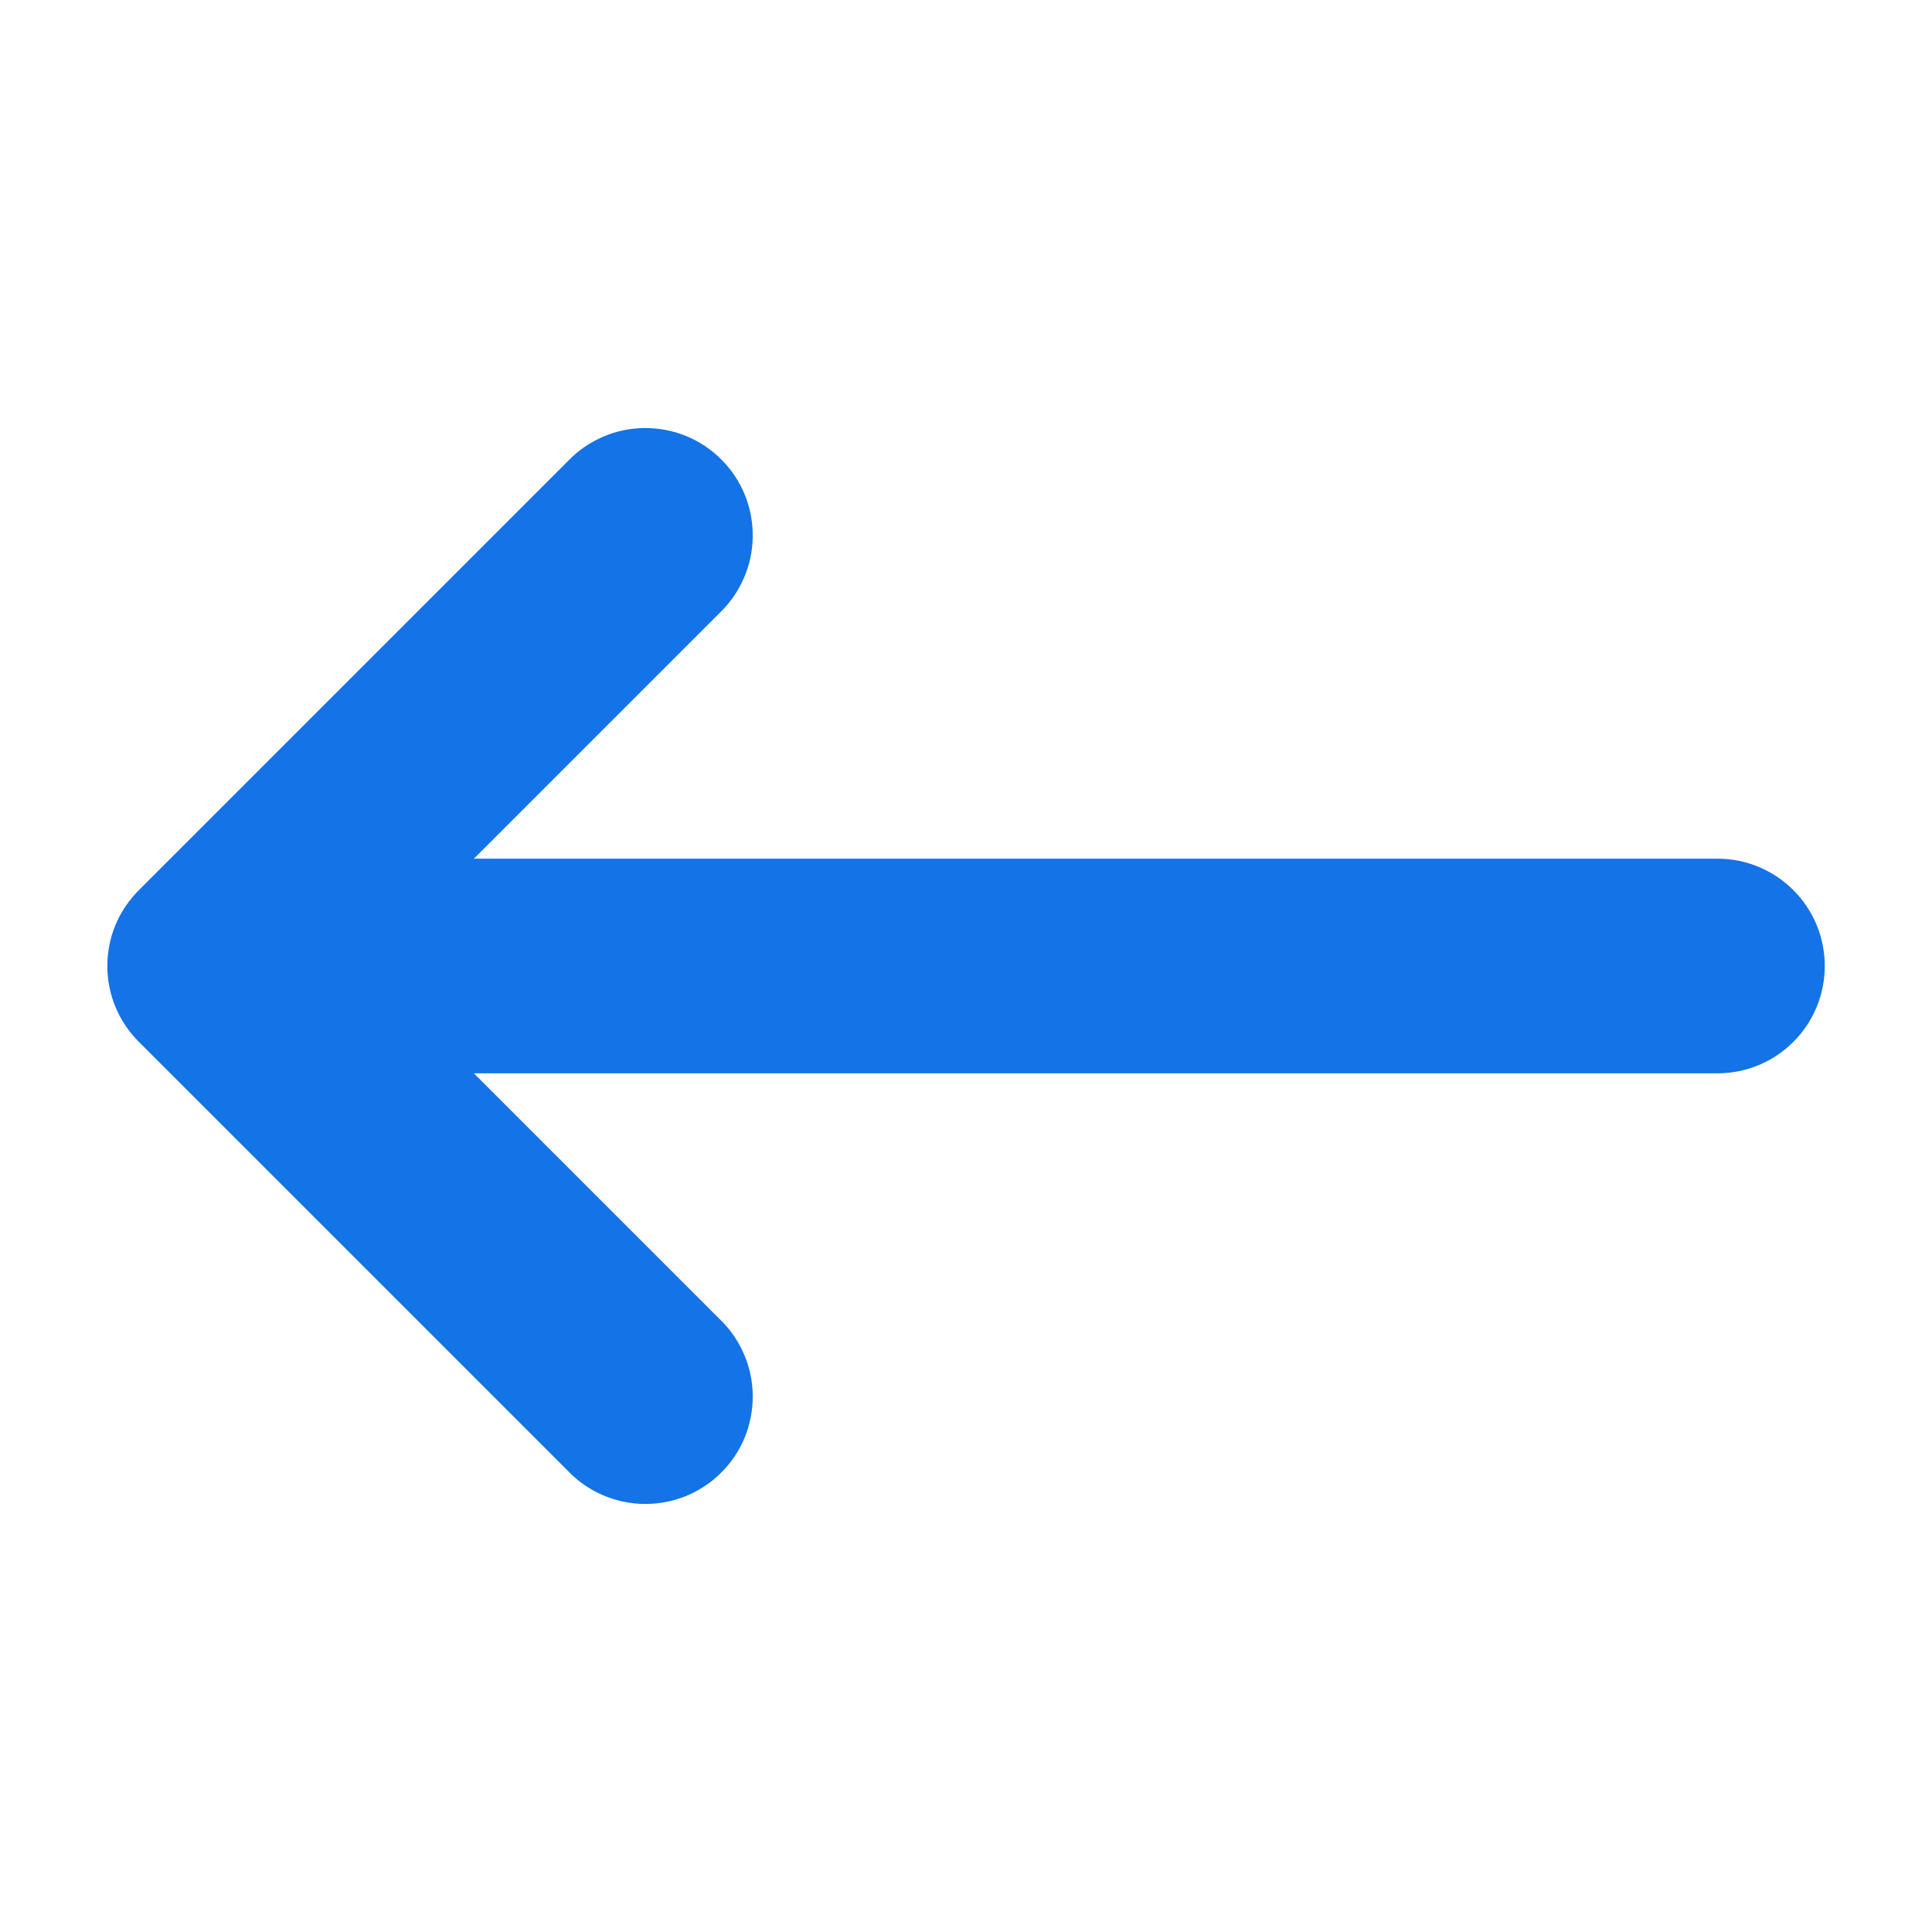
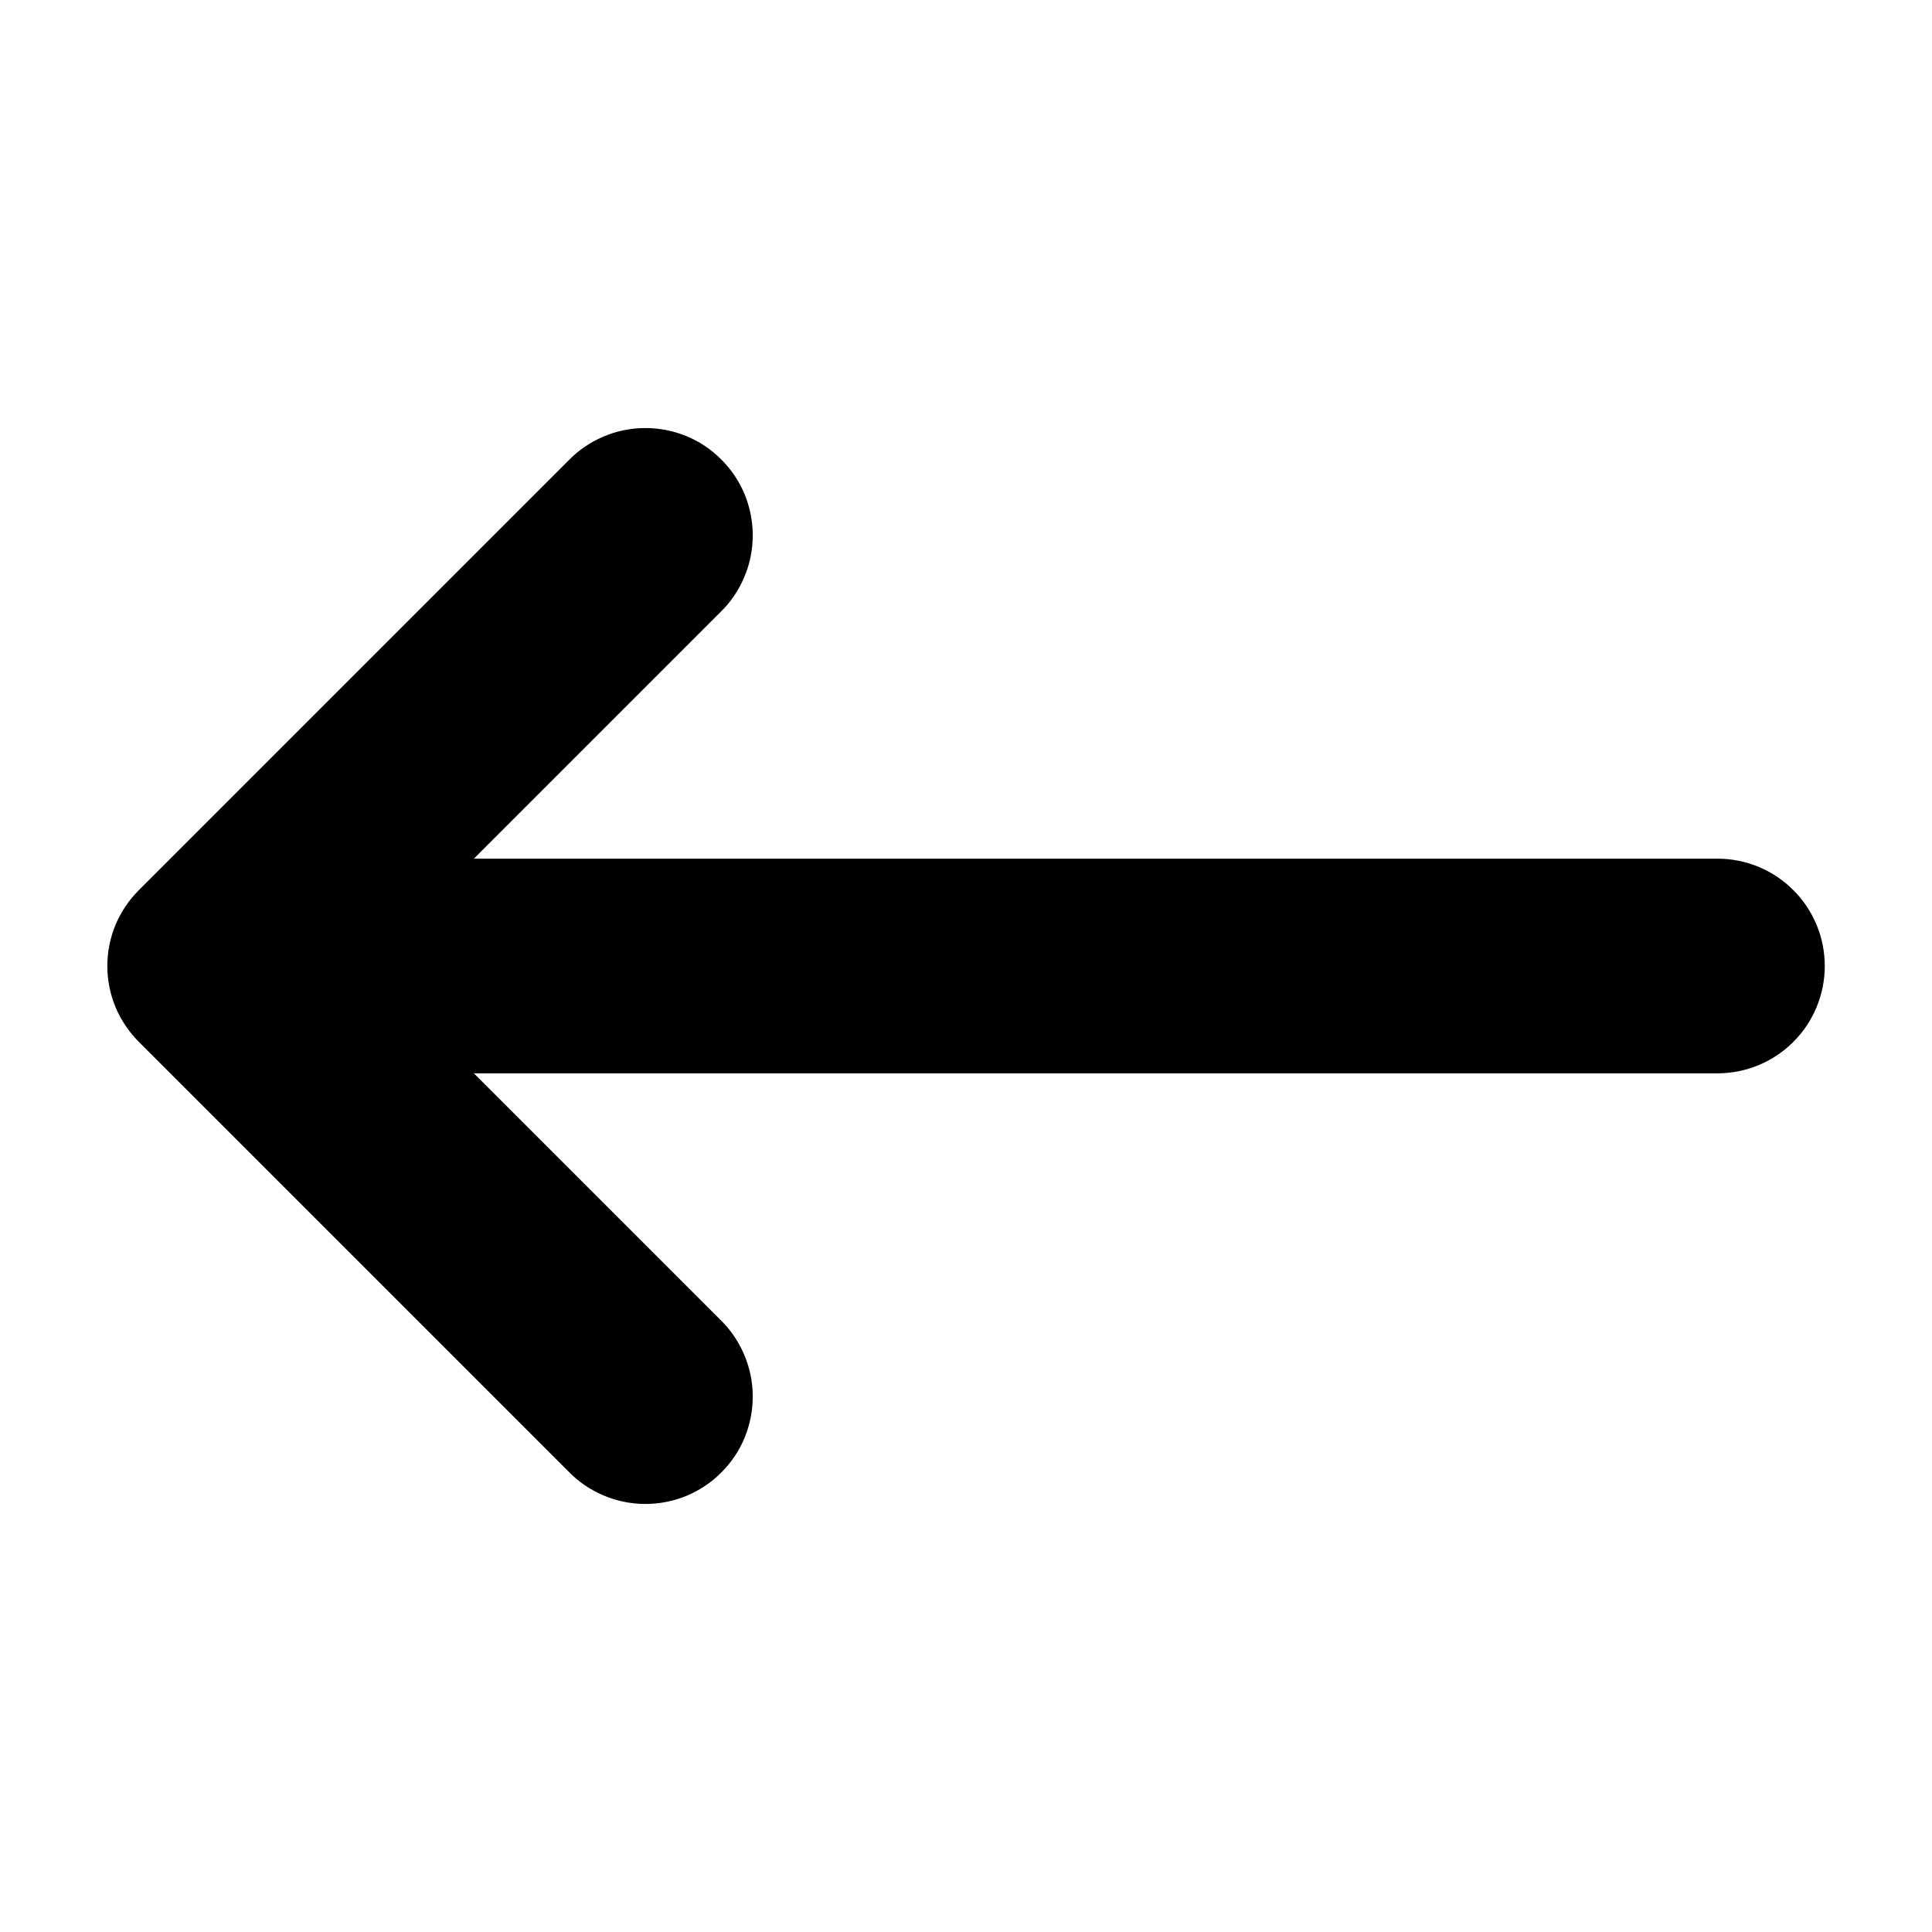
<svg xmlns="http://www.w3.org/2000/svg" width="18" height="18" viewBox="0 0 18 18" fill="none">
-   <path d="M16.001 8H4.415L6.708 5.707C6.804 5.615 6.88 5.504 6.932 5.382C6.985 5.26 7.012 5.129 7.013 4.996C7.014 4.864 6.989 4.732 6.939 4.609C6.889 4.486 6.814 4.374 6.72 4.281C6.627 4.187 6.515 4.112 6.392 4.062C6.269 4.012 6.137 3.987 6.005 3.988C5.872 3.989 5.741 4.016 5.619 4.069C5.497 4.121 5.386 4.197 5.294 4.293L1.294 8.293C1.201 8.386 1.127 8.496 1.076 8.617C1.026 8.738 1 8.869 1 9C1 9.131 1.026 9.262 1.076 9.383C1.127 9.504 1.201 9.614 1.294 9.707L5.294 13.707C5.386 13.803 5.497 13.879 5.619 13.931C5.741 13.983 5.872 14.011 6.005 14.012C6.137 14.013 6.269 13.988 6.392 13.938C6.515 13.887 6.627 13.813 6.72 13.719C6.814 13.626 6.889 13.514 6.939 13.391C6.989 13.268 7.014 13.136 7.013 13.004C7.012 12.871 6.985 12.74 6.932 12.618C6.88 12.496 6.804 12.385 6.708 12.293L4.415 10H16.001C16.266 10 16.521 9.895 16.708 9.707C16.896 9.52 17.001 9.265 17.001 9C17.001 8.735 16.896 8.48 16.708 8.293C16.521 8.105 16.266 8 16.001 8Z" fill="#1473E6" />
+   <path d="M16.001 8H4.415L6.708 5.707C6.804 5.615 6.88 5.504 6.932 5.382C6.985 5.26 7.012 5.129 7.013 4.996C7.014 4.864 6.989 4.732 6.939 4.609C6.889 4.486 6.814 4.374 6.72 4.281C6.627 4.187 6.515 4.112 6.392 4.062C6.269 4.012 6.137 3.987 6.005 3.988C5.872 3.989 5.741 4.016 5.619 4.069C5.497 4.121 5.386 4.197 5.294 4.293L1.294 8.293C1.201 8.386 1.127 8.496 1.076 8.617C1.026 8.738 1 8.869 1 9C1 9.131 1.026 9.262 1.076 9.383C1.127 9.504 1.201 9.614 1.294 9.707L5.294 13.707C5.386 13.803 5.497 13.879 5.619 13.931C5.741 13.983 5.872 14.011 6.005 14.012C6.137 14.013 6.269 13.988 6.392 13.938C6.515 13.887 6.627 13.813 6.72 13.719C6.814 13.626 6.889 13.514 6.939 13.391C6.989 13.268 7.014 13.136 7.013 13.004C7.012 12.871 6.985 12.74 6.932 12.618C6.88 12.496 6.804 12.385 6.708 12.293L4.415 10H16.001C16.266 10 16.521 9.895 16.708 9.707C16.896 9.52 17.001 9.265 17.001 9C17.001 8.735 16.896 8.48 16.708 8.293C16.521 8.105 16.266 8 16.001 8Z" fill="#000" />
</svg>
